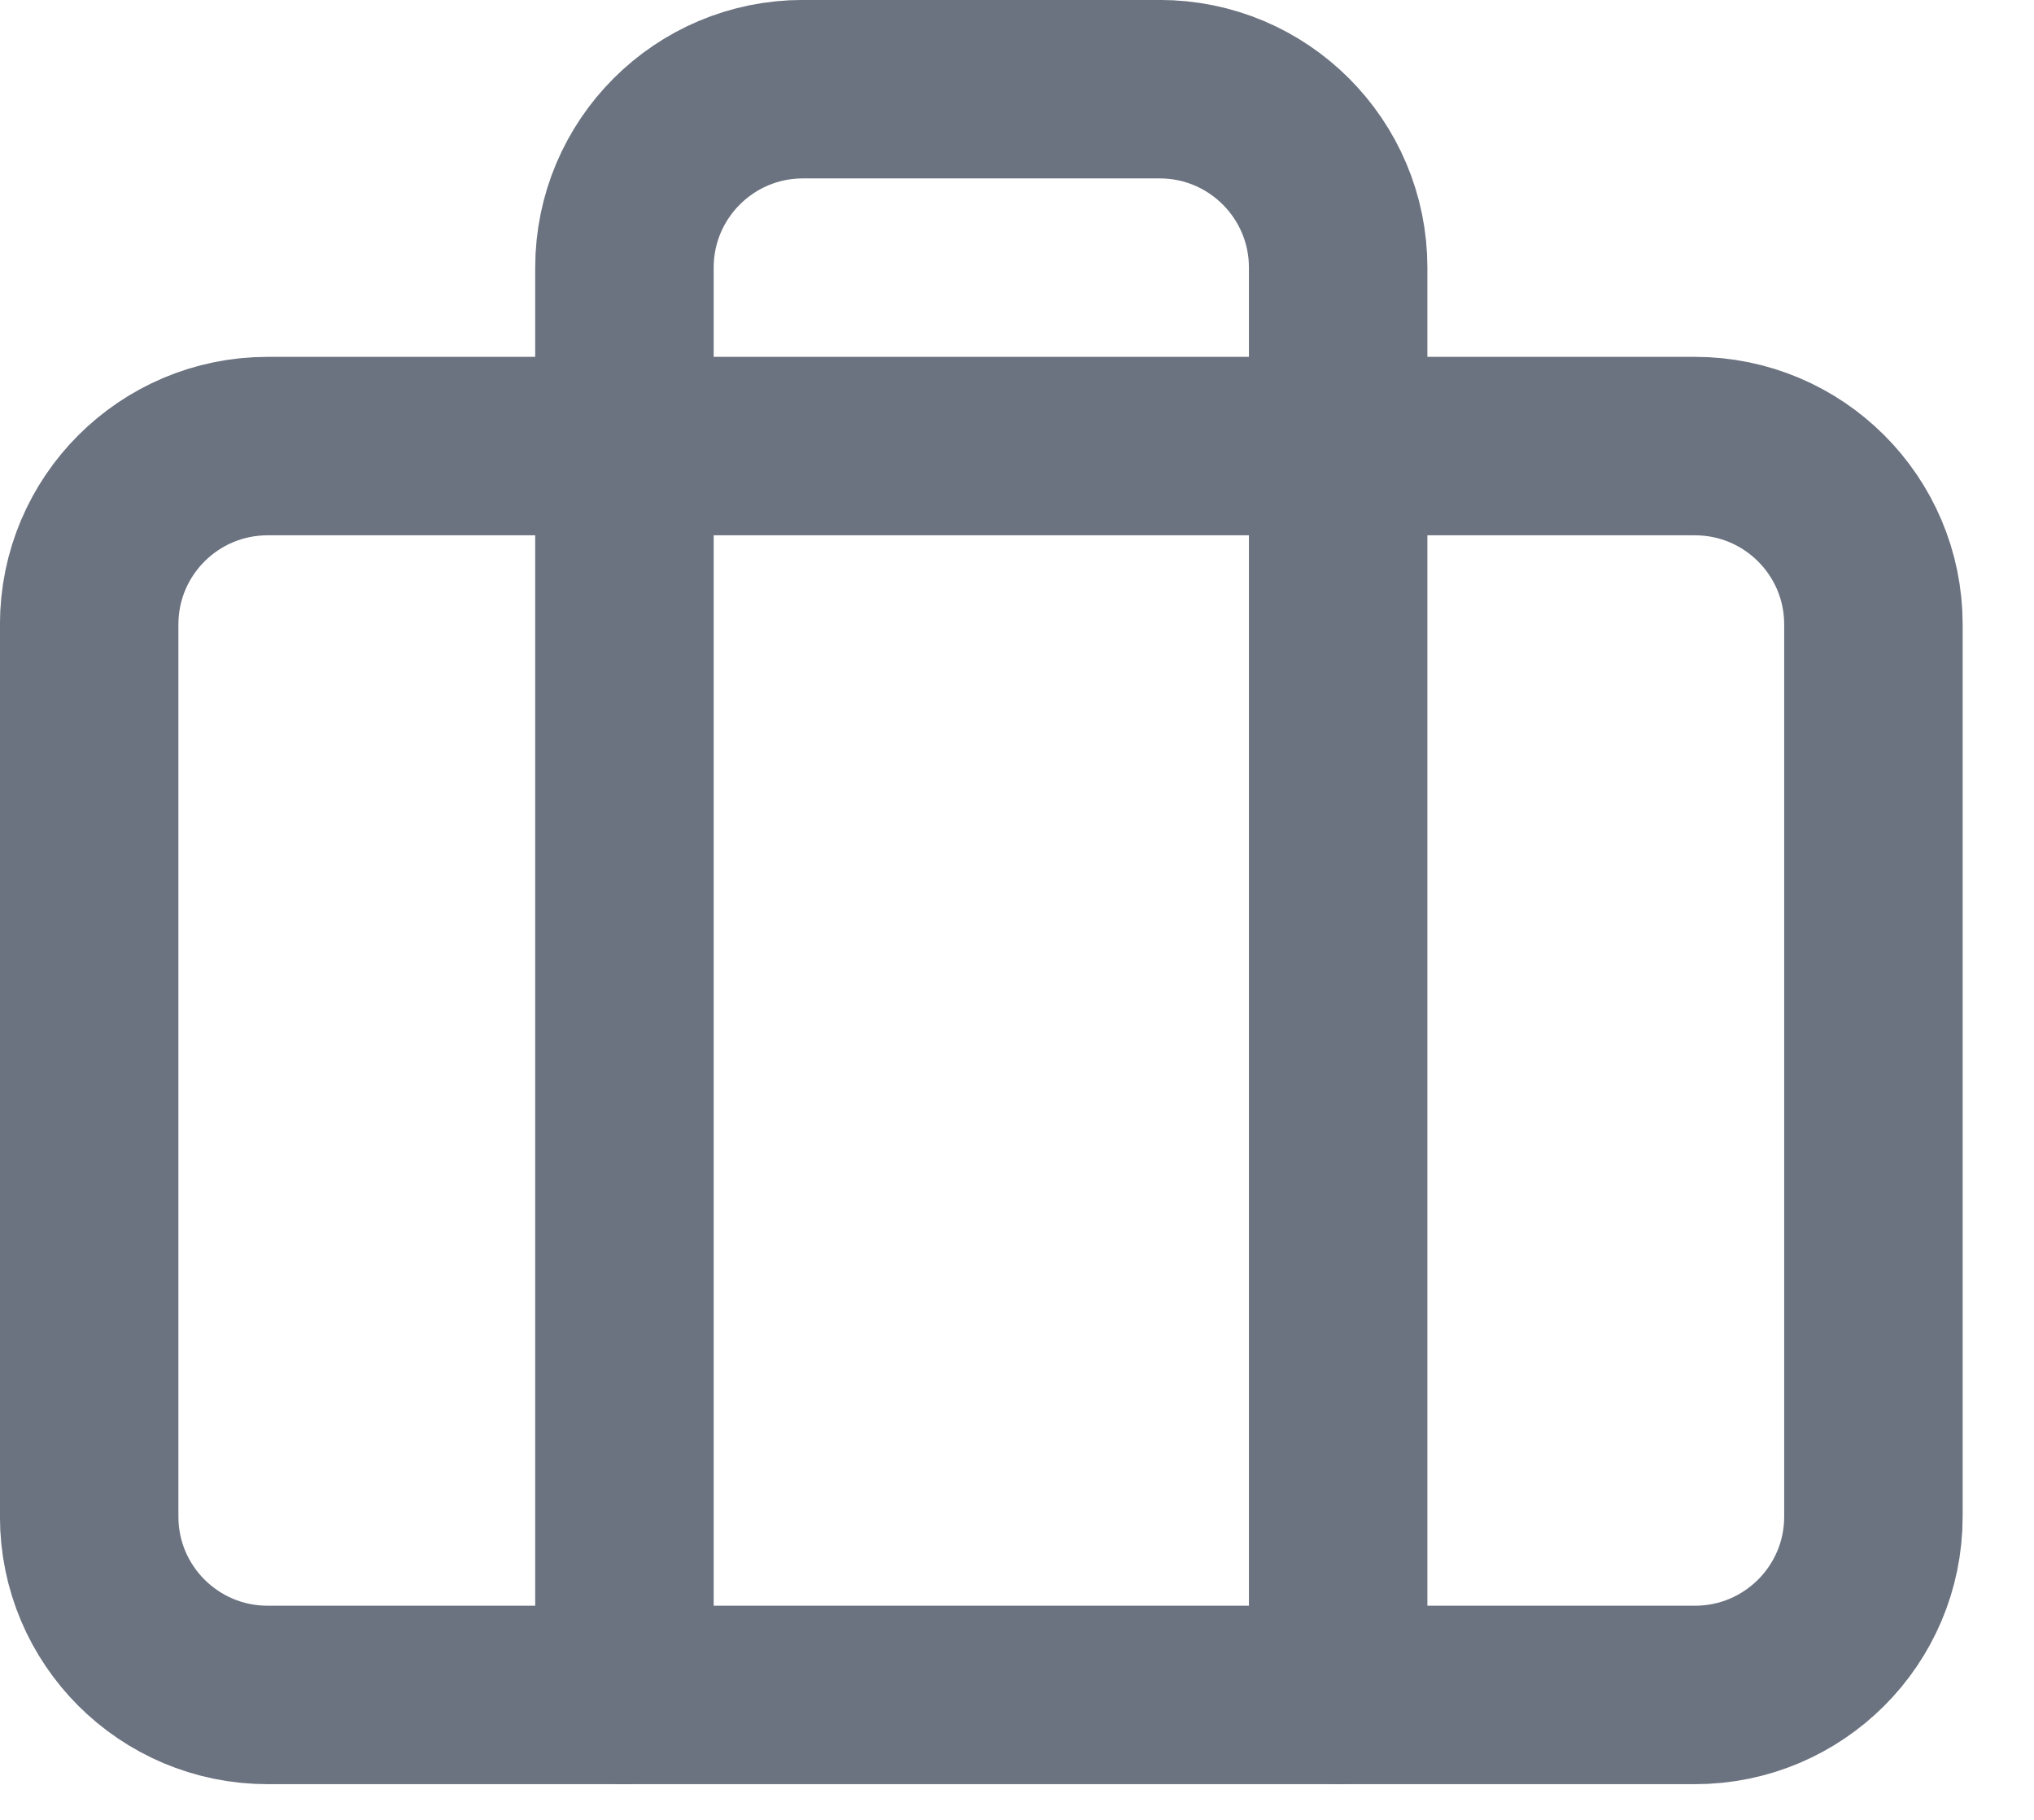
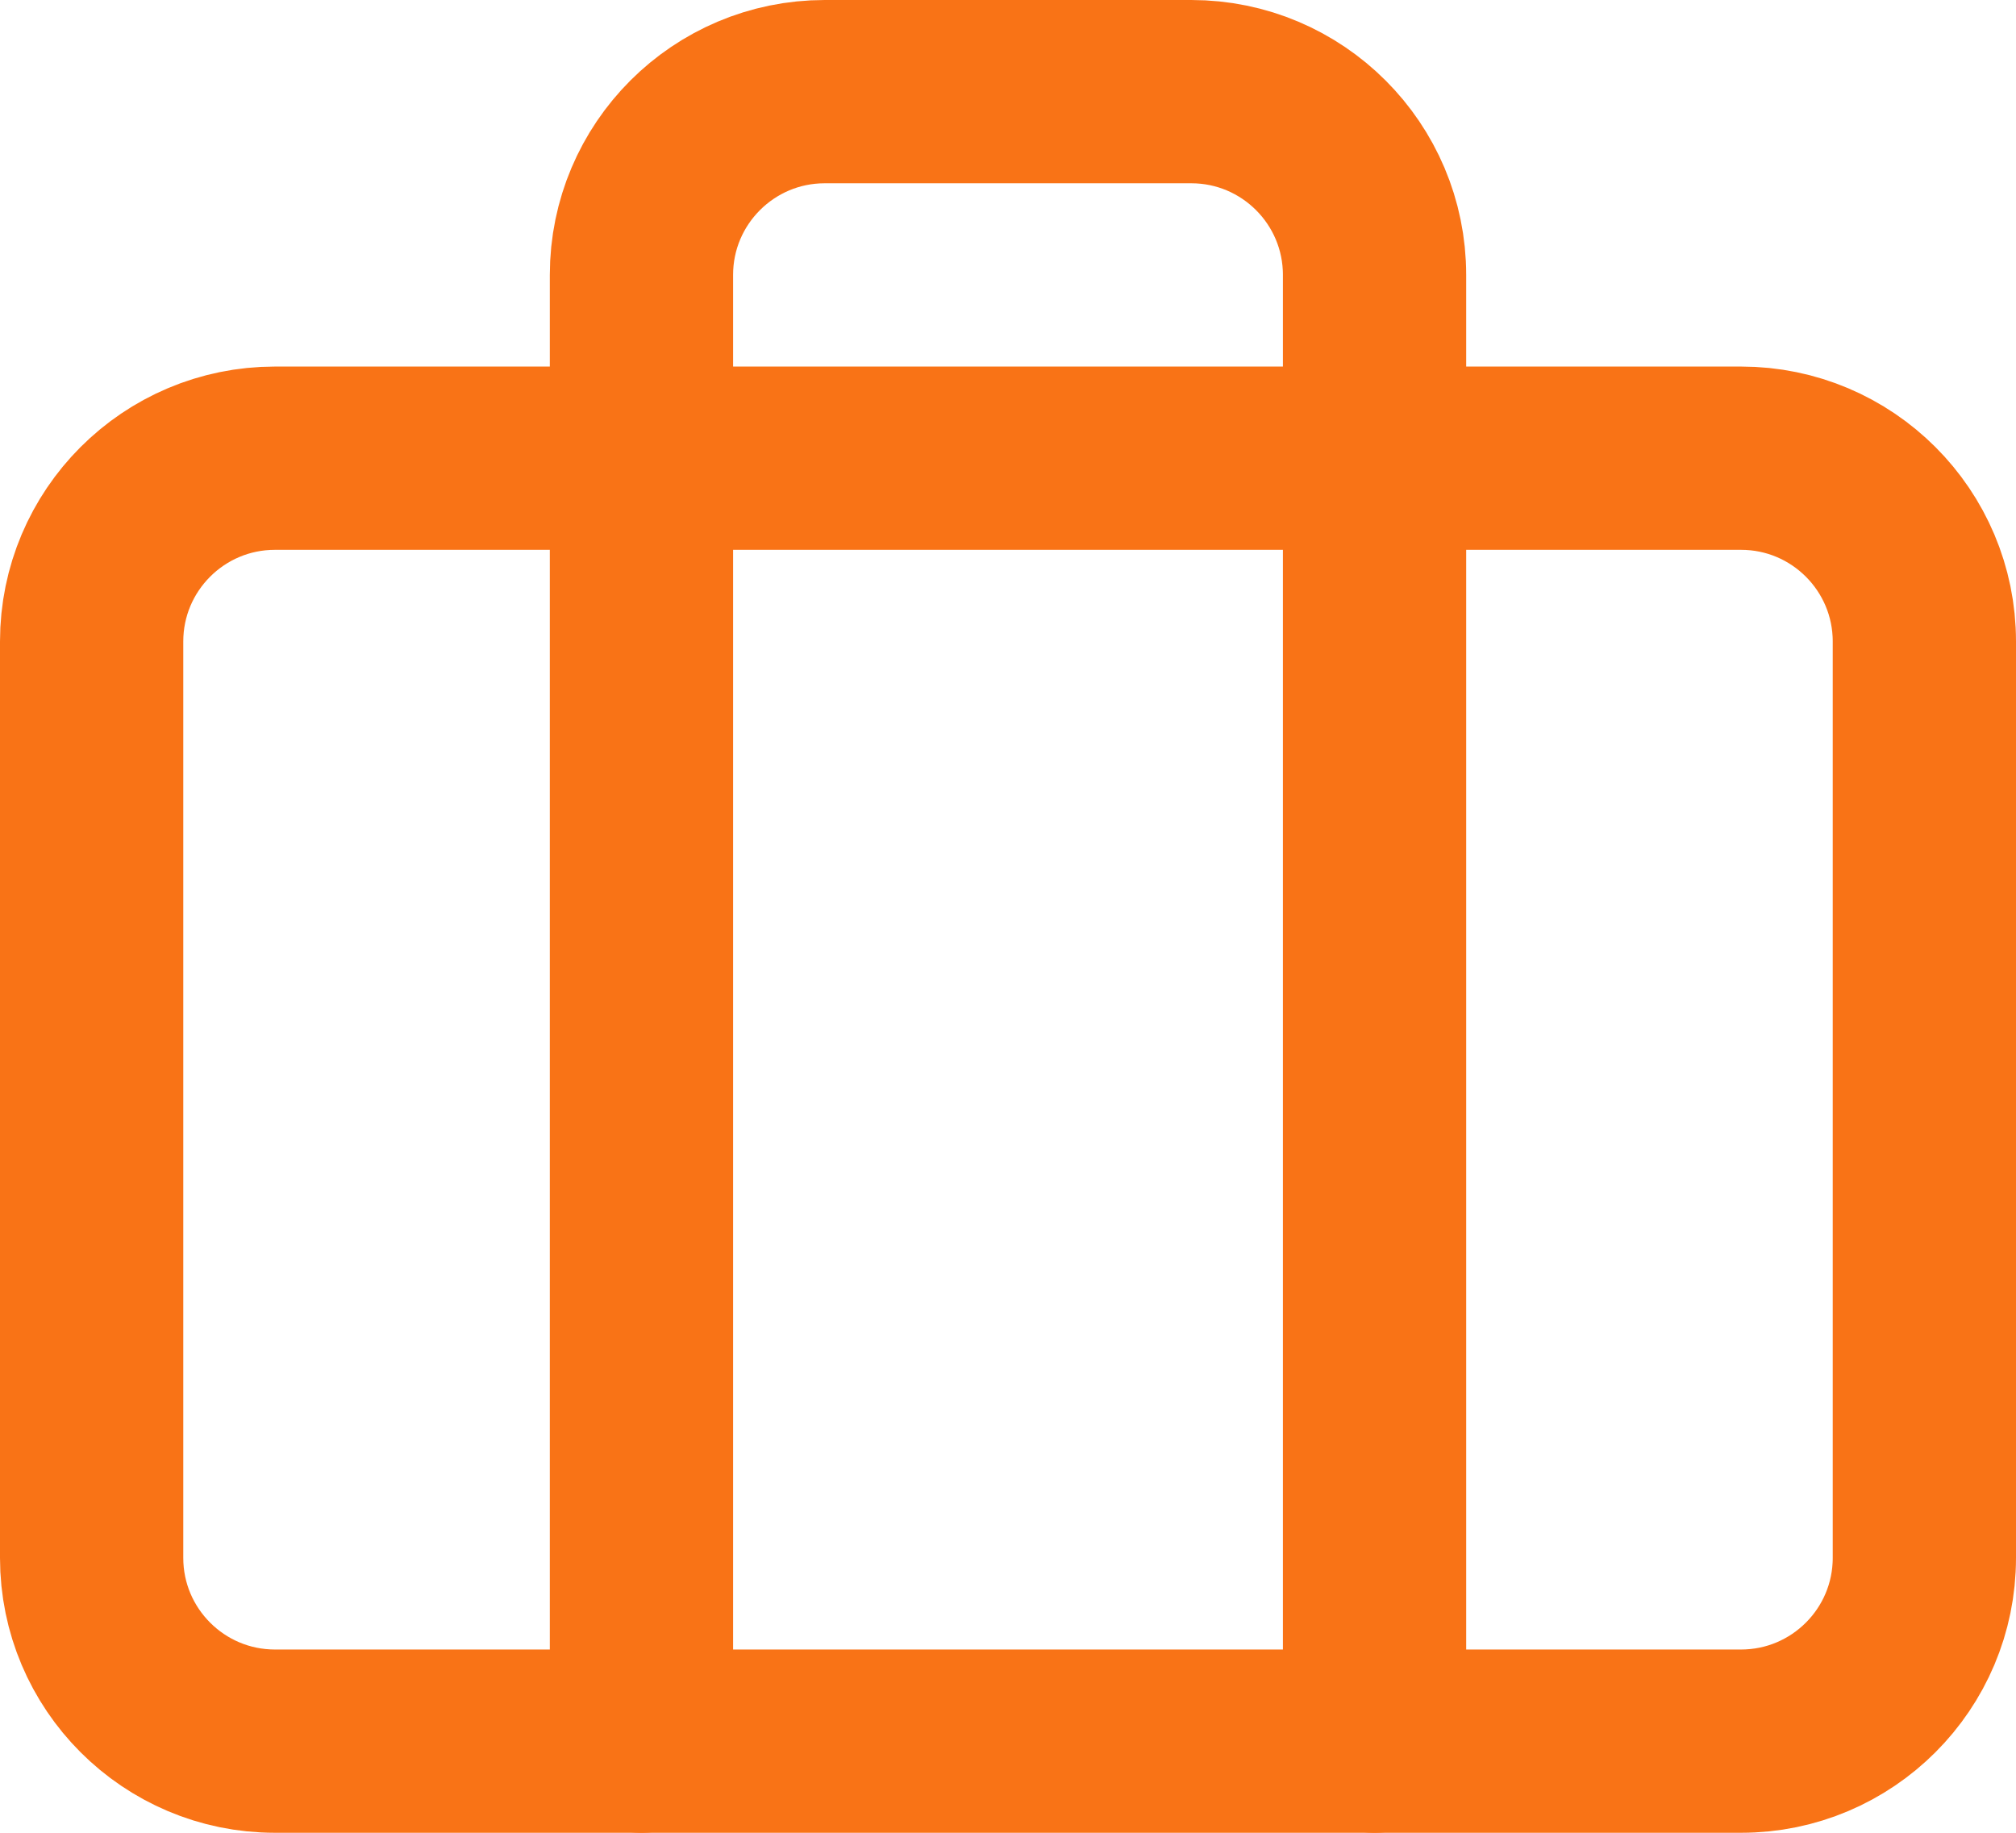
- <svg xmlns="http://www.w3.org/2000/svg" width="19" height="17" viewBox="0 0 19 17" fill="none">
-   <path d="M12.5 15.833V2.5C12.5 1.58 11.754 0.833 10.833 0.833H7.5C6.579 0.833 5.833 1.58 5.833 2.5V15.833" stroke="#6B7280" stroke-width="1.667" stroke-linecap="round" stroke-linejoin="round" />
-   <path d="M2.5 4.167H15.833C16.754 4.167 17.5 4.913 17.5 5.833V14.167C17.5 15.087 16.754 15.833 15.833 15.833H2.5C1.579 15.833 0.833 15.087 0.833 14.167V5.833C0.833 4.913 1.579 4.167 2.5 4.167V4.167" stroke="#6B7280" stroke-width="1.667" stroke-linecap="round" stroke-linejoin="round" />
+ <svg xmlns="http://www.w3.org/2000/svg" width="22" height="20" viewBox="0 0 22 20" fill="none">
+   <path d="M15 19V3C15 1.896 14.104 1 13 1H9C7.896 1 7 1.896 7 3V19" stroke="#F97316" stroke-width="2" stroke-linecap="round" stroke-linejoin="round" />
+   <path d="M3 5H19C20.104 5 21 5.896 21 7V17C21 18.104 20.104 19 19 19H3C1.896 19 1 18.104 1 17V7C1 5.896 1.896 5 3 5V5" stroke="#F97316" stroke-width="2" stroke-linecap="round" stroke-linejoin="round" />
</svg>
